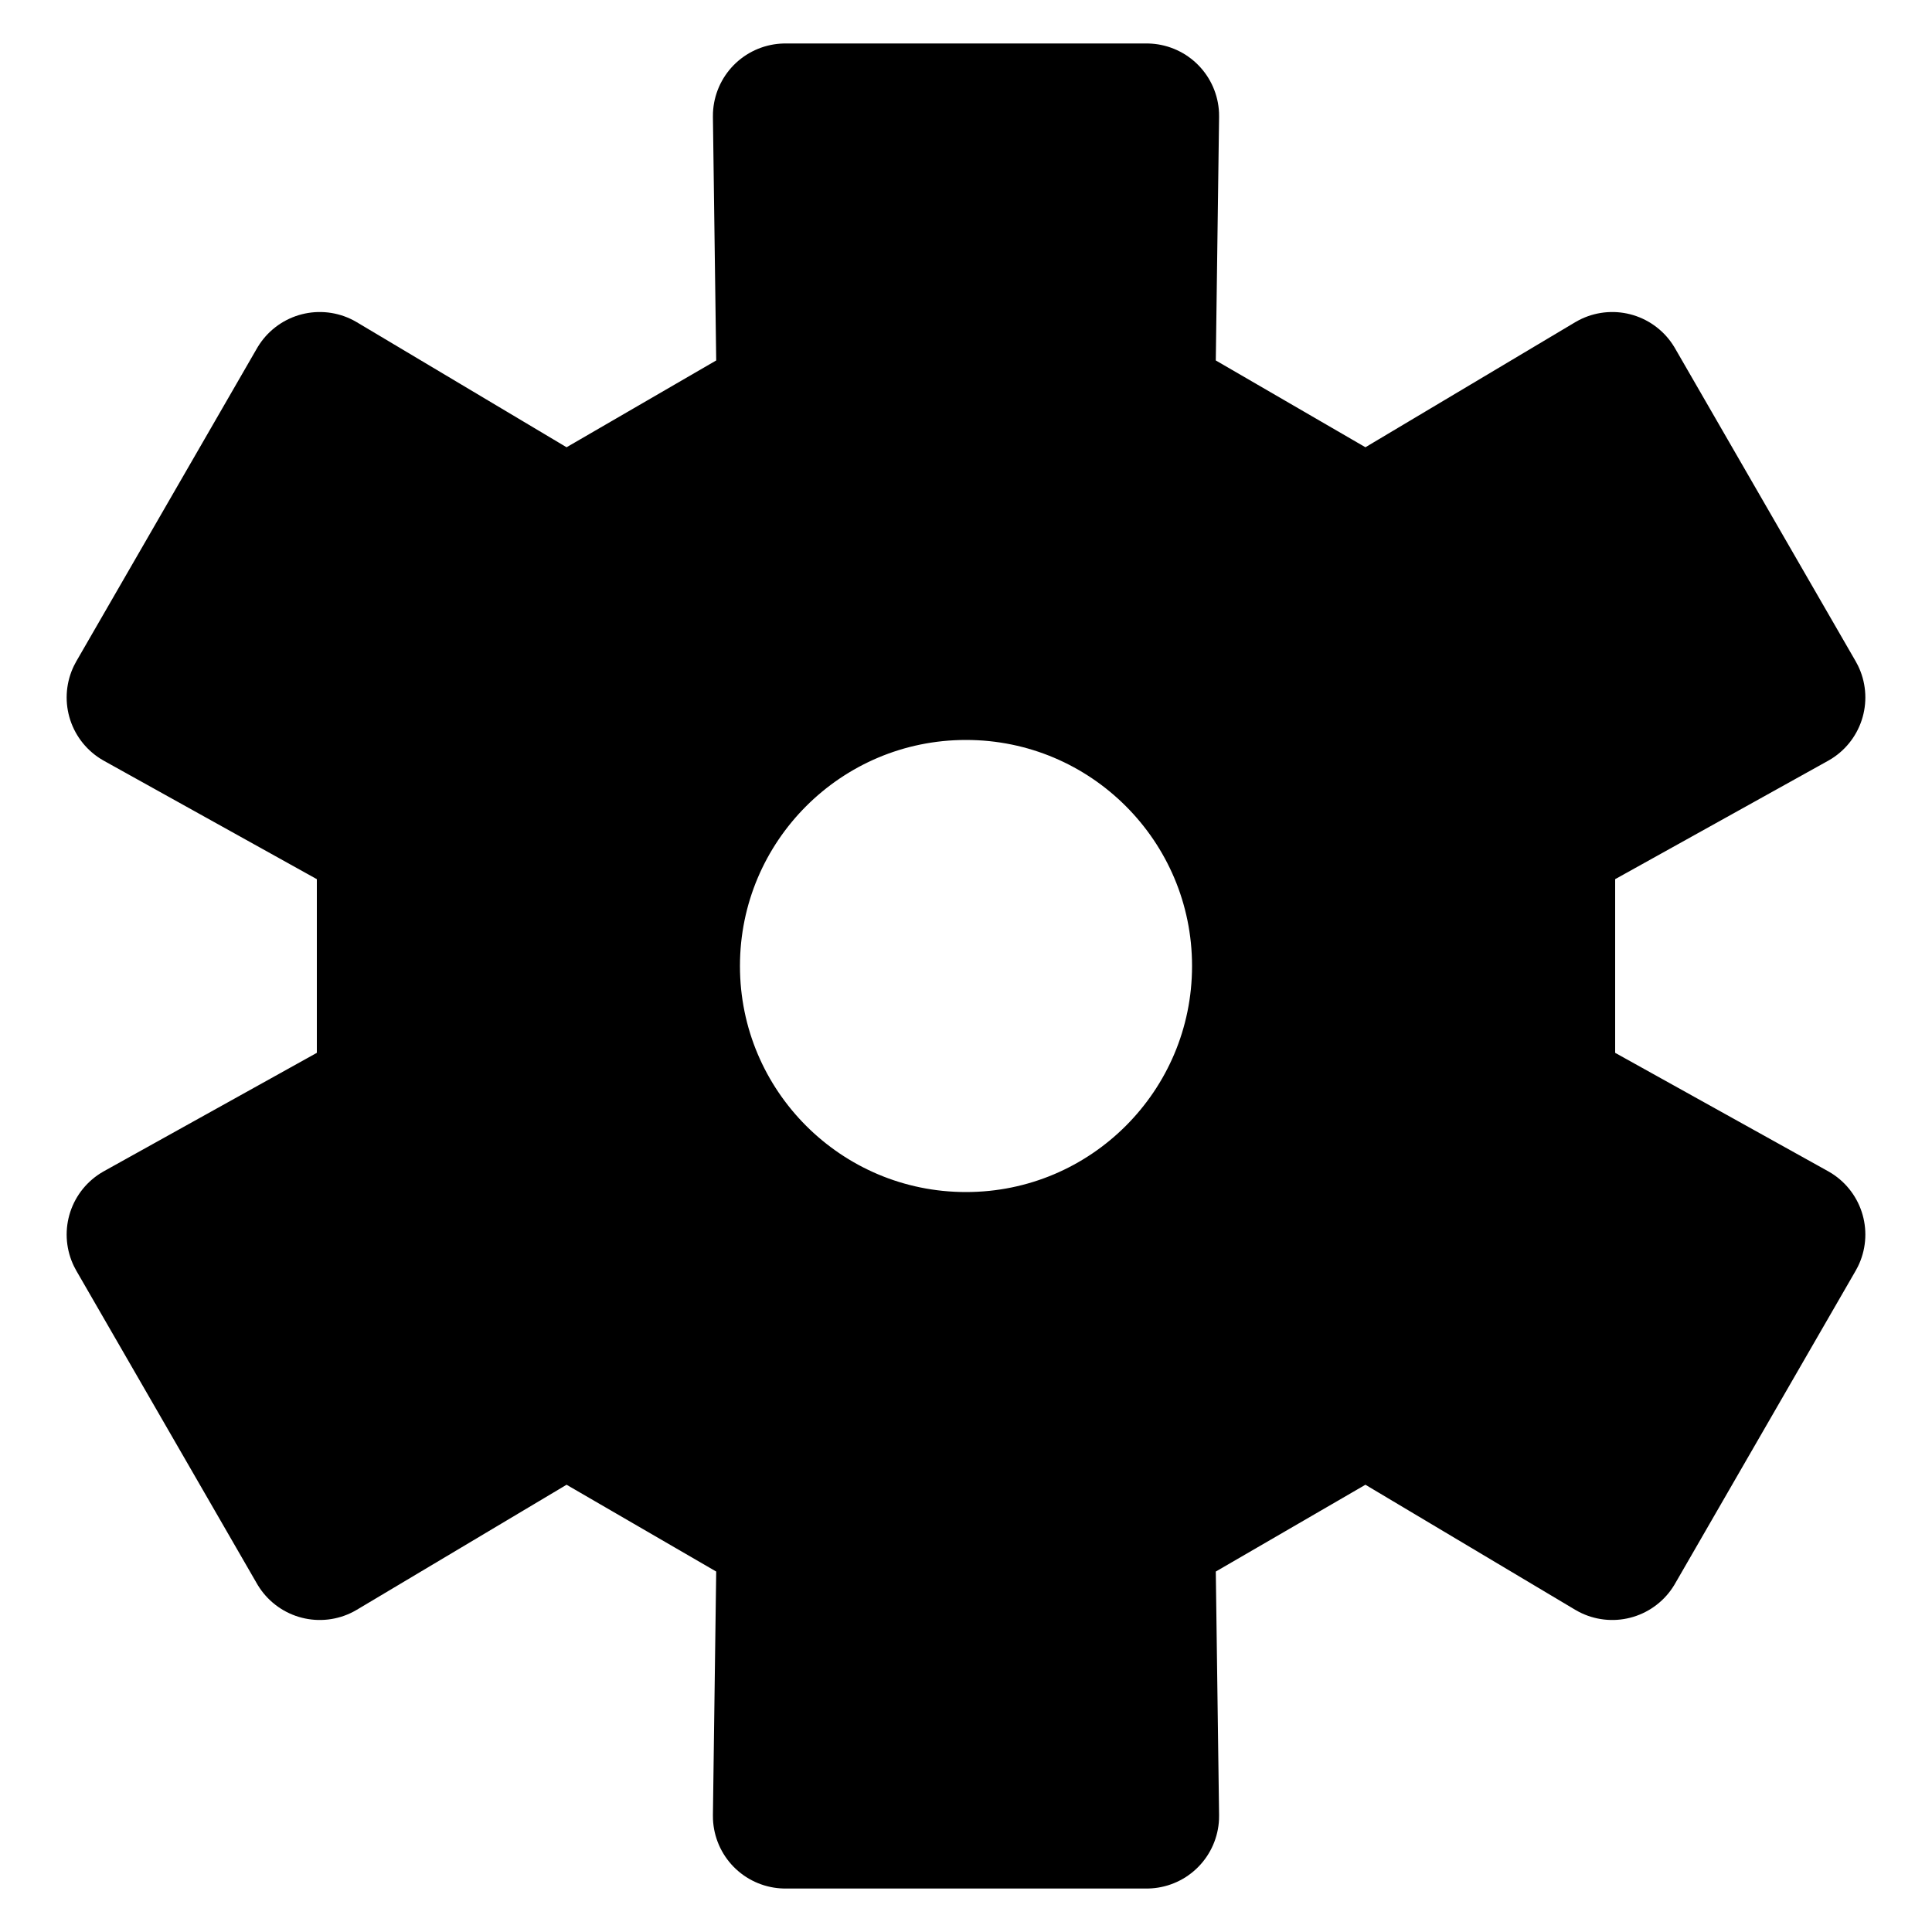
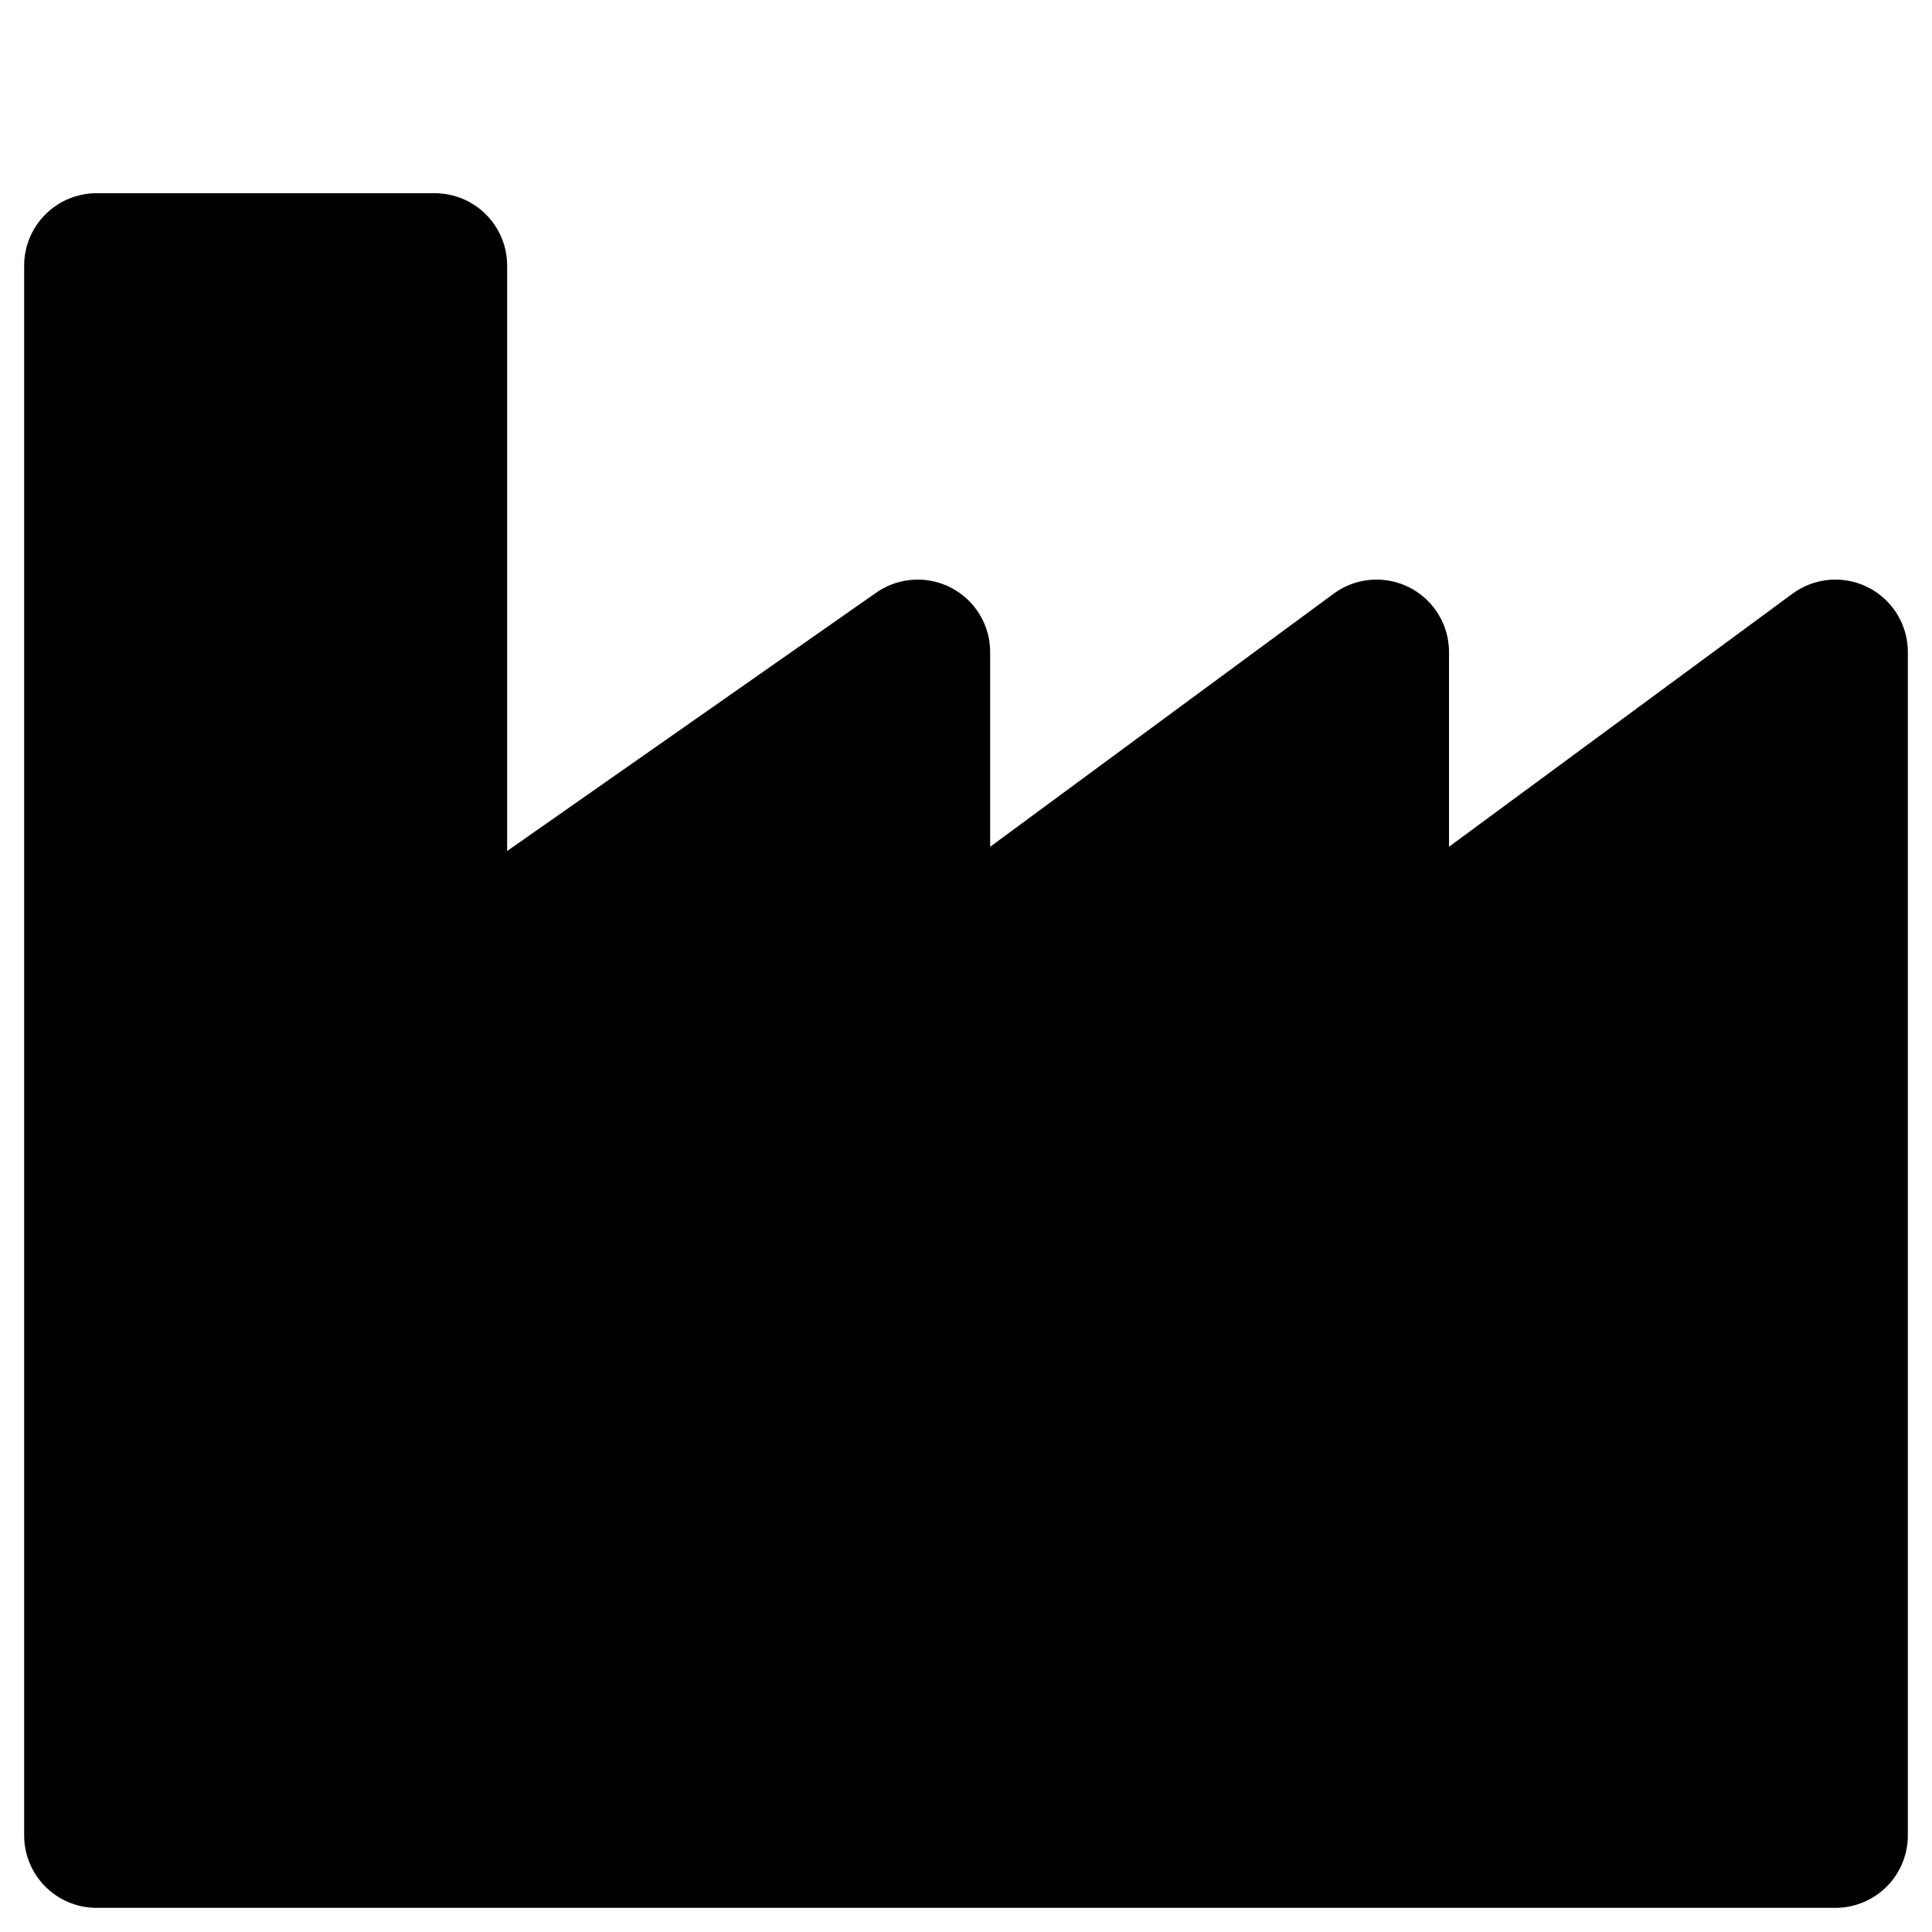
<svg xmlns="http://www.w3.org/2000/svg" width="20" height="20" viewBox="0 0 20 20" fill="currentColor" stroke="currentColor" stroke-width="1.5" stroke-linecap="round" stroke-linejoin="round" class="li li-solid">
-   <path d="M8.17 4.16L8.13 1.2L11.87 1.2L11.83 4.16L14.14 5.5L16.69 3.98L18.56 7.22L15.97 8.66L15.97 11.34L18.56 12.78L16.69 16.02L14.14 14.5L11.83 15.84L11.87 18.8L8.13 18.8L8.17 15.84L5.86 14.5L3.31 16.02L1.44 12.78L4.03 11.34L4.03 8.66L1.44 7.22L3.31 3.98L5.86 5.5ZM6.91 10A3.09 3.09 0 1 0 13.09 10A3.09 3.09 0 1 0 6.91 10Z" fill-rule="evenodd" />
+   <path d="M1 19L1 2.75L4.5 2.75L4.5 10.25L9.5 6.75L9.5 10.25L14.25 6.75L14.25 10.25L19 6.75L19 19Z" fill-rule="evenodd" />
</svg>
